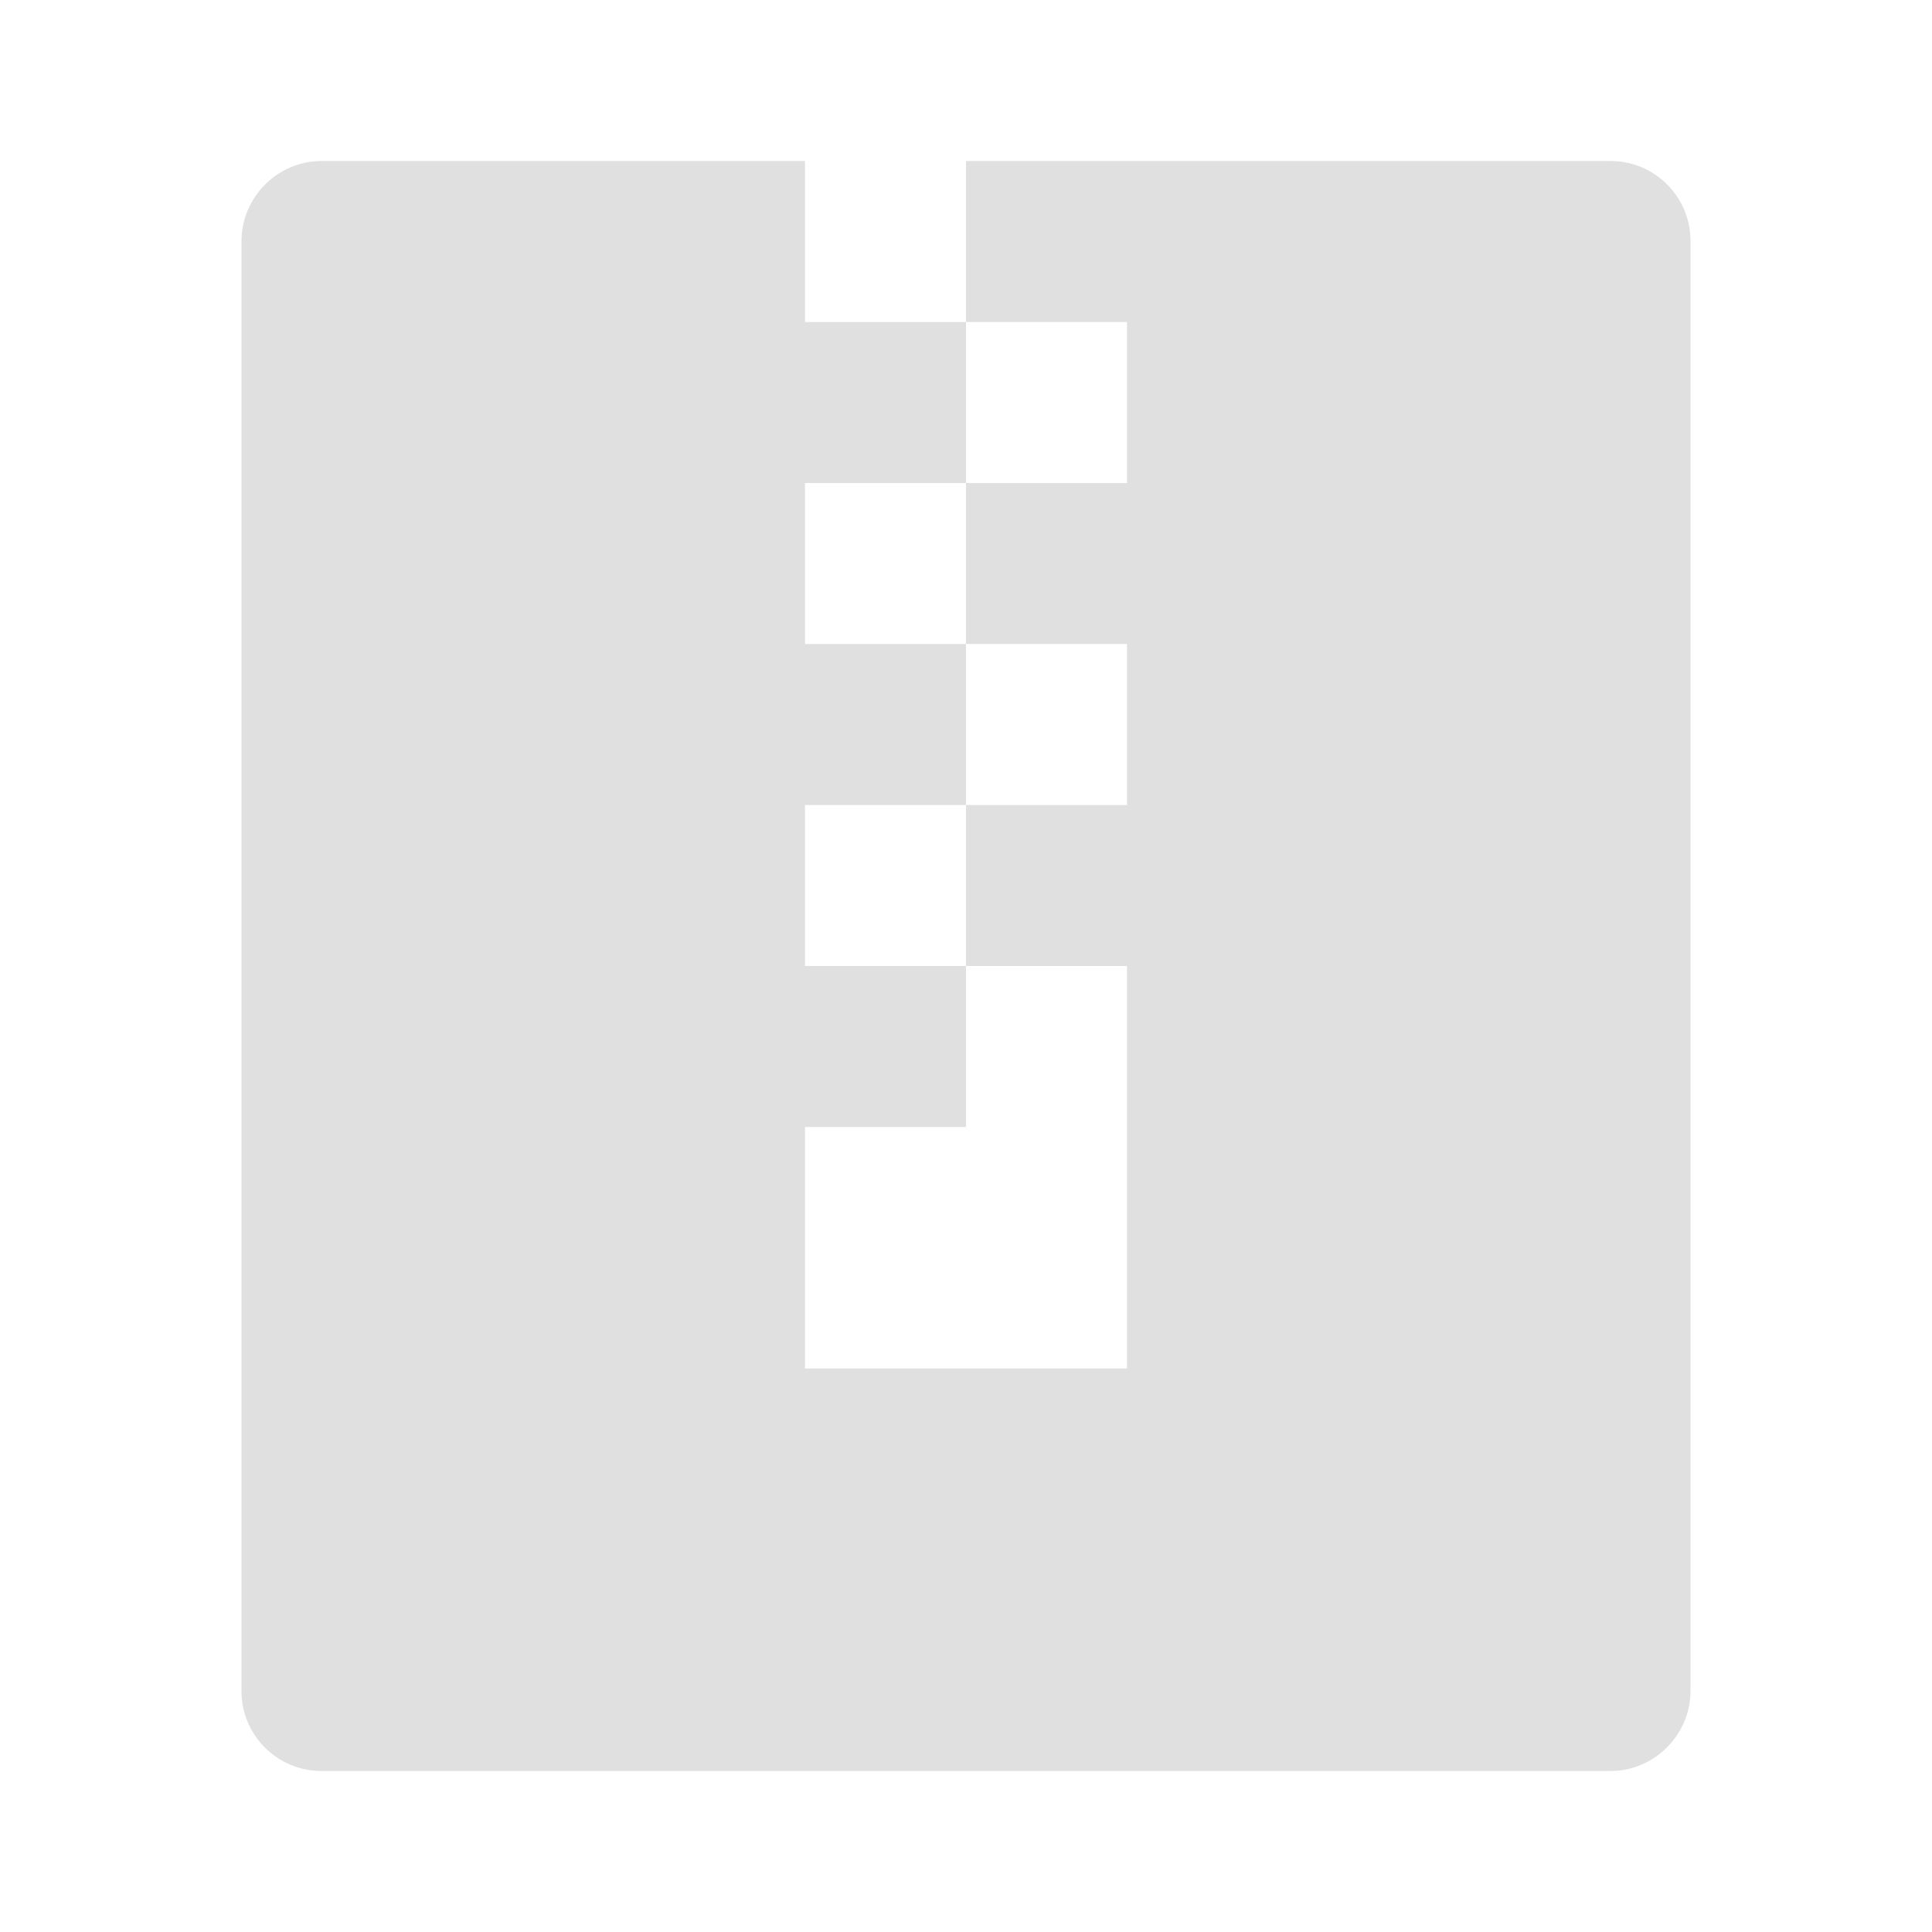
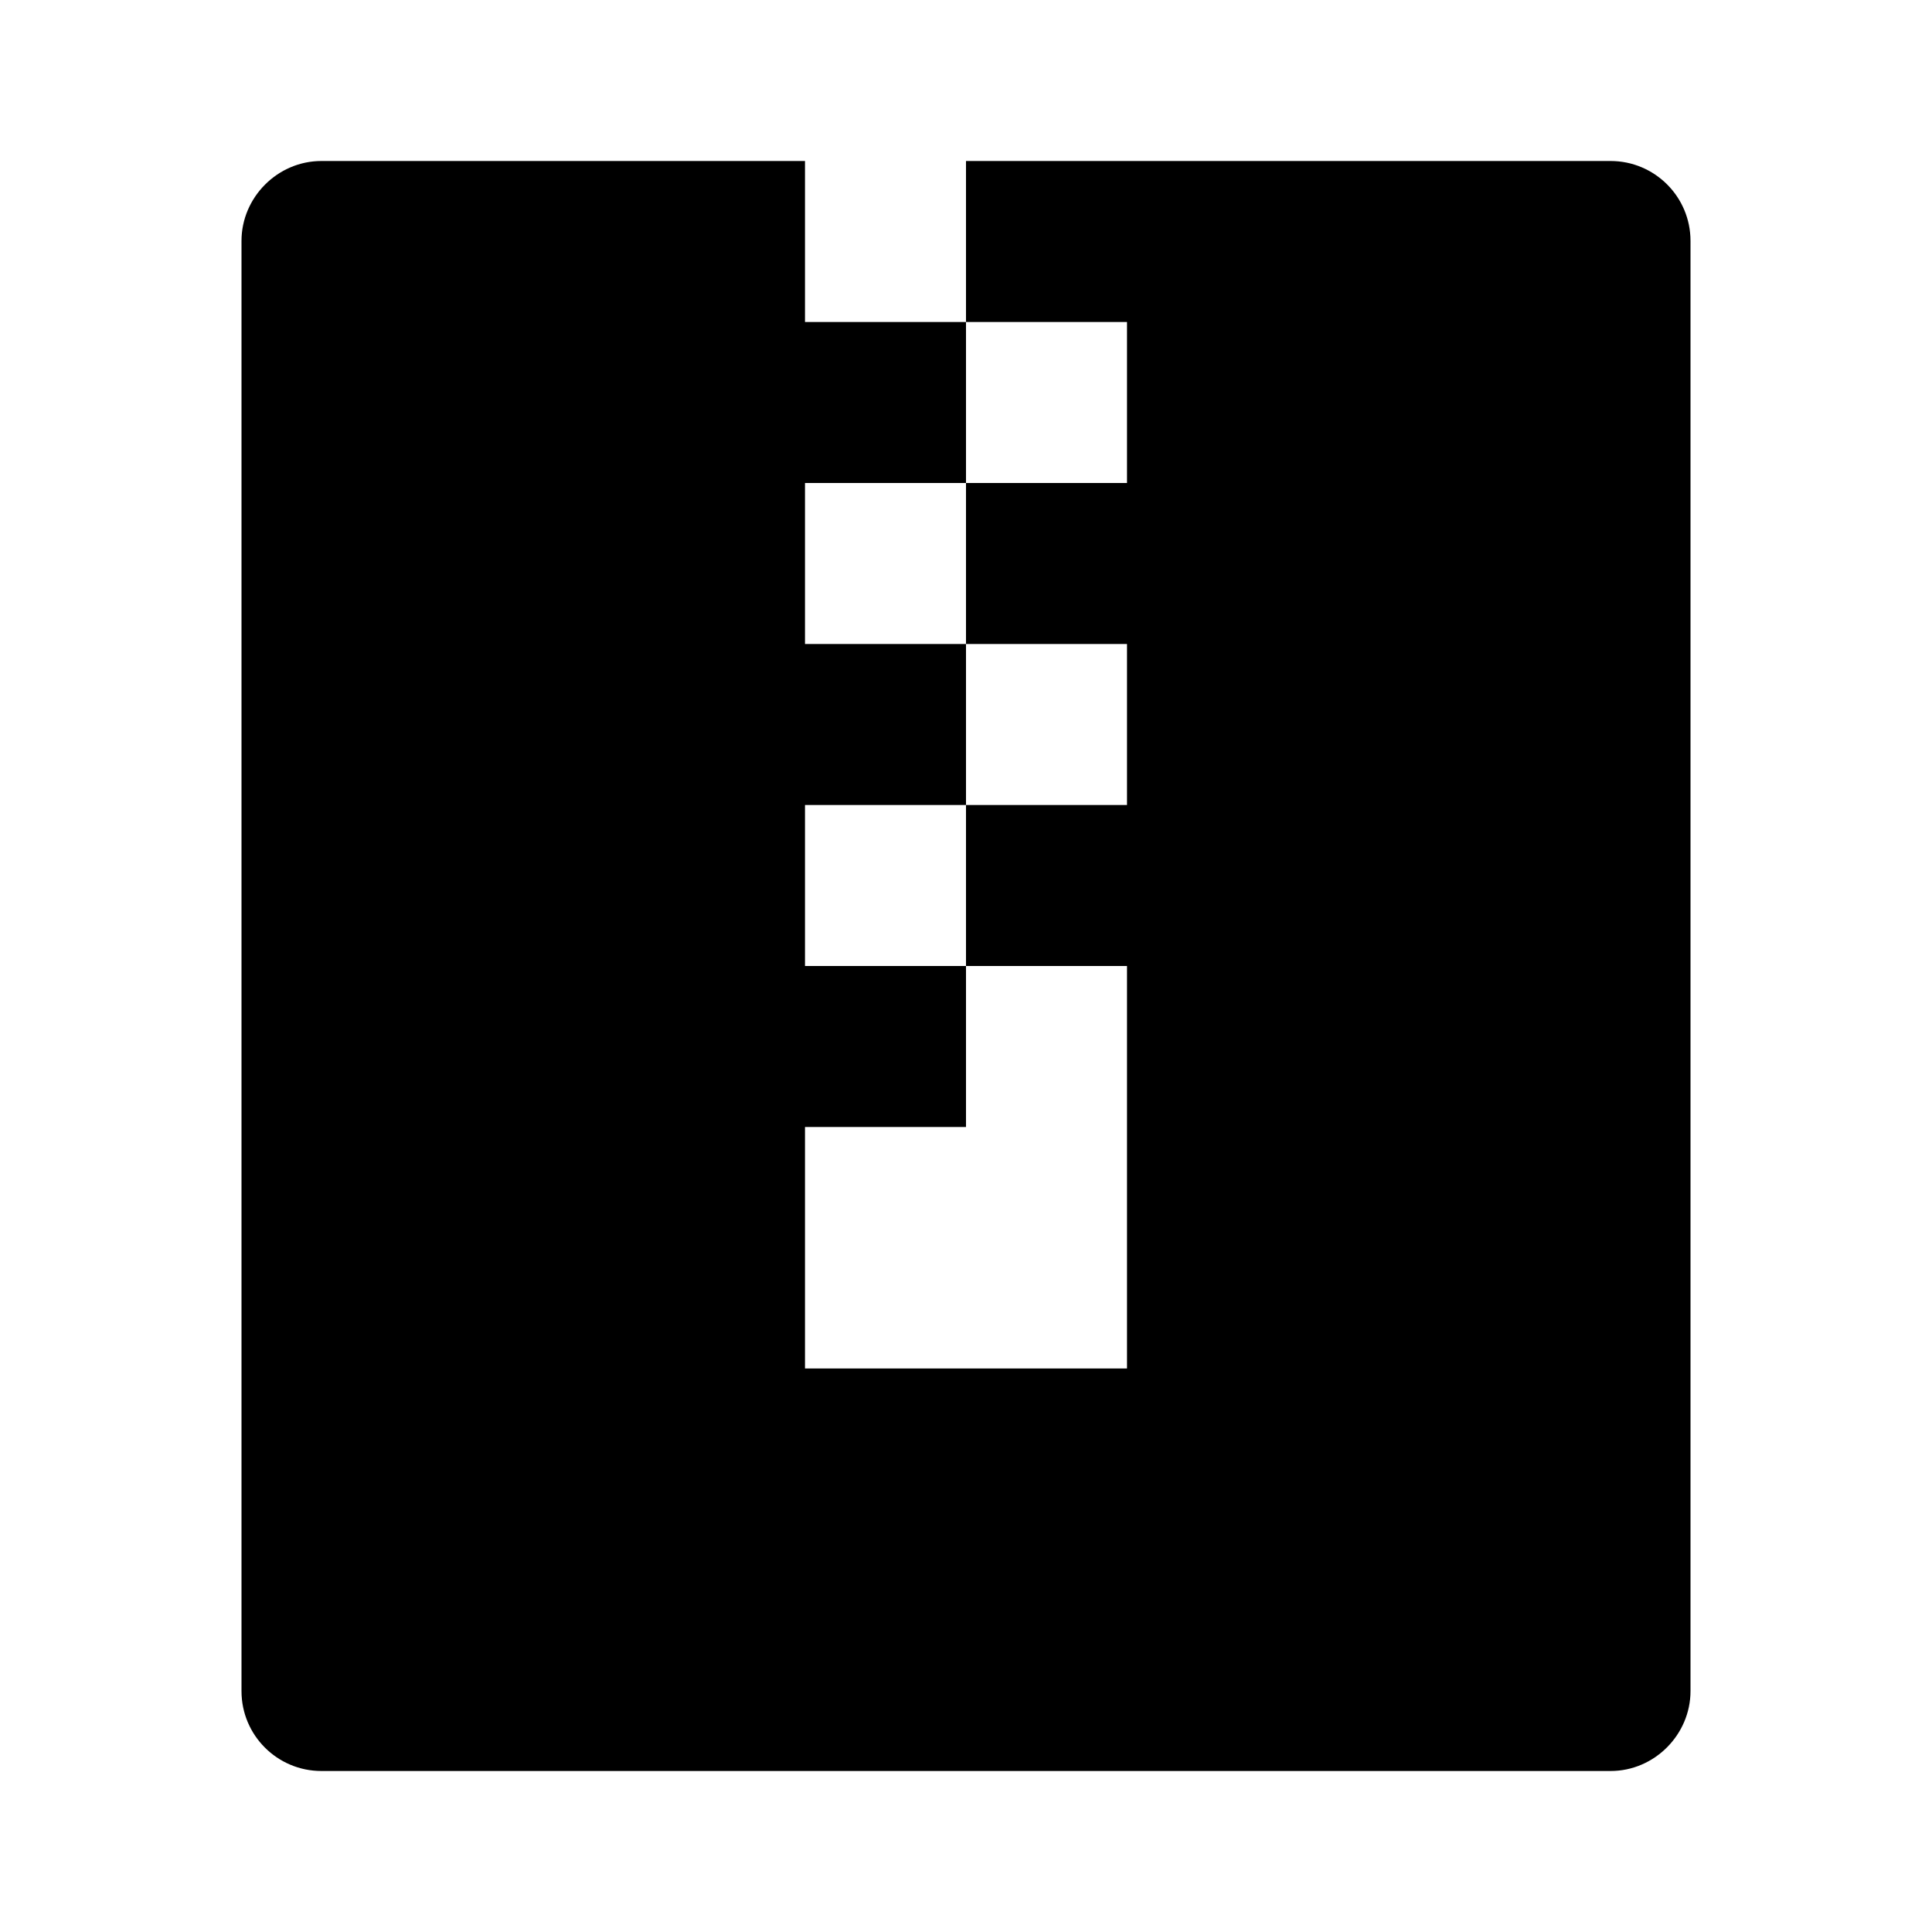
- <svg xmlns="http://www.w3.org/2000/svg" viewBox="0 0 24 24" width="16" height="16" fill="rgba(224,224,224,1)">
+ <svg xmlns="http://www.w3.org/2000/svg" viewBox="0 0 24 24" width="16" height="16" fill="currentColor">
  <path d="M10 2V4H12V2H20.007C20.555 2 21 2.444 21 2.992V21.008C21 21.545 20.555 22 20.007 22H3.993C3.445 22 3 21.556 3 21.008V2.992C3 2.455 3.445 2 3.993 2H10ZM12 4V6H14V4H12ZM10 6V8H12V6H10ZM12 8V10H14V8H12ZM10 10V12H12V10H10ZM12 12V14H10V17H14V12H12Z" />
</svg>
